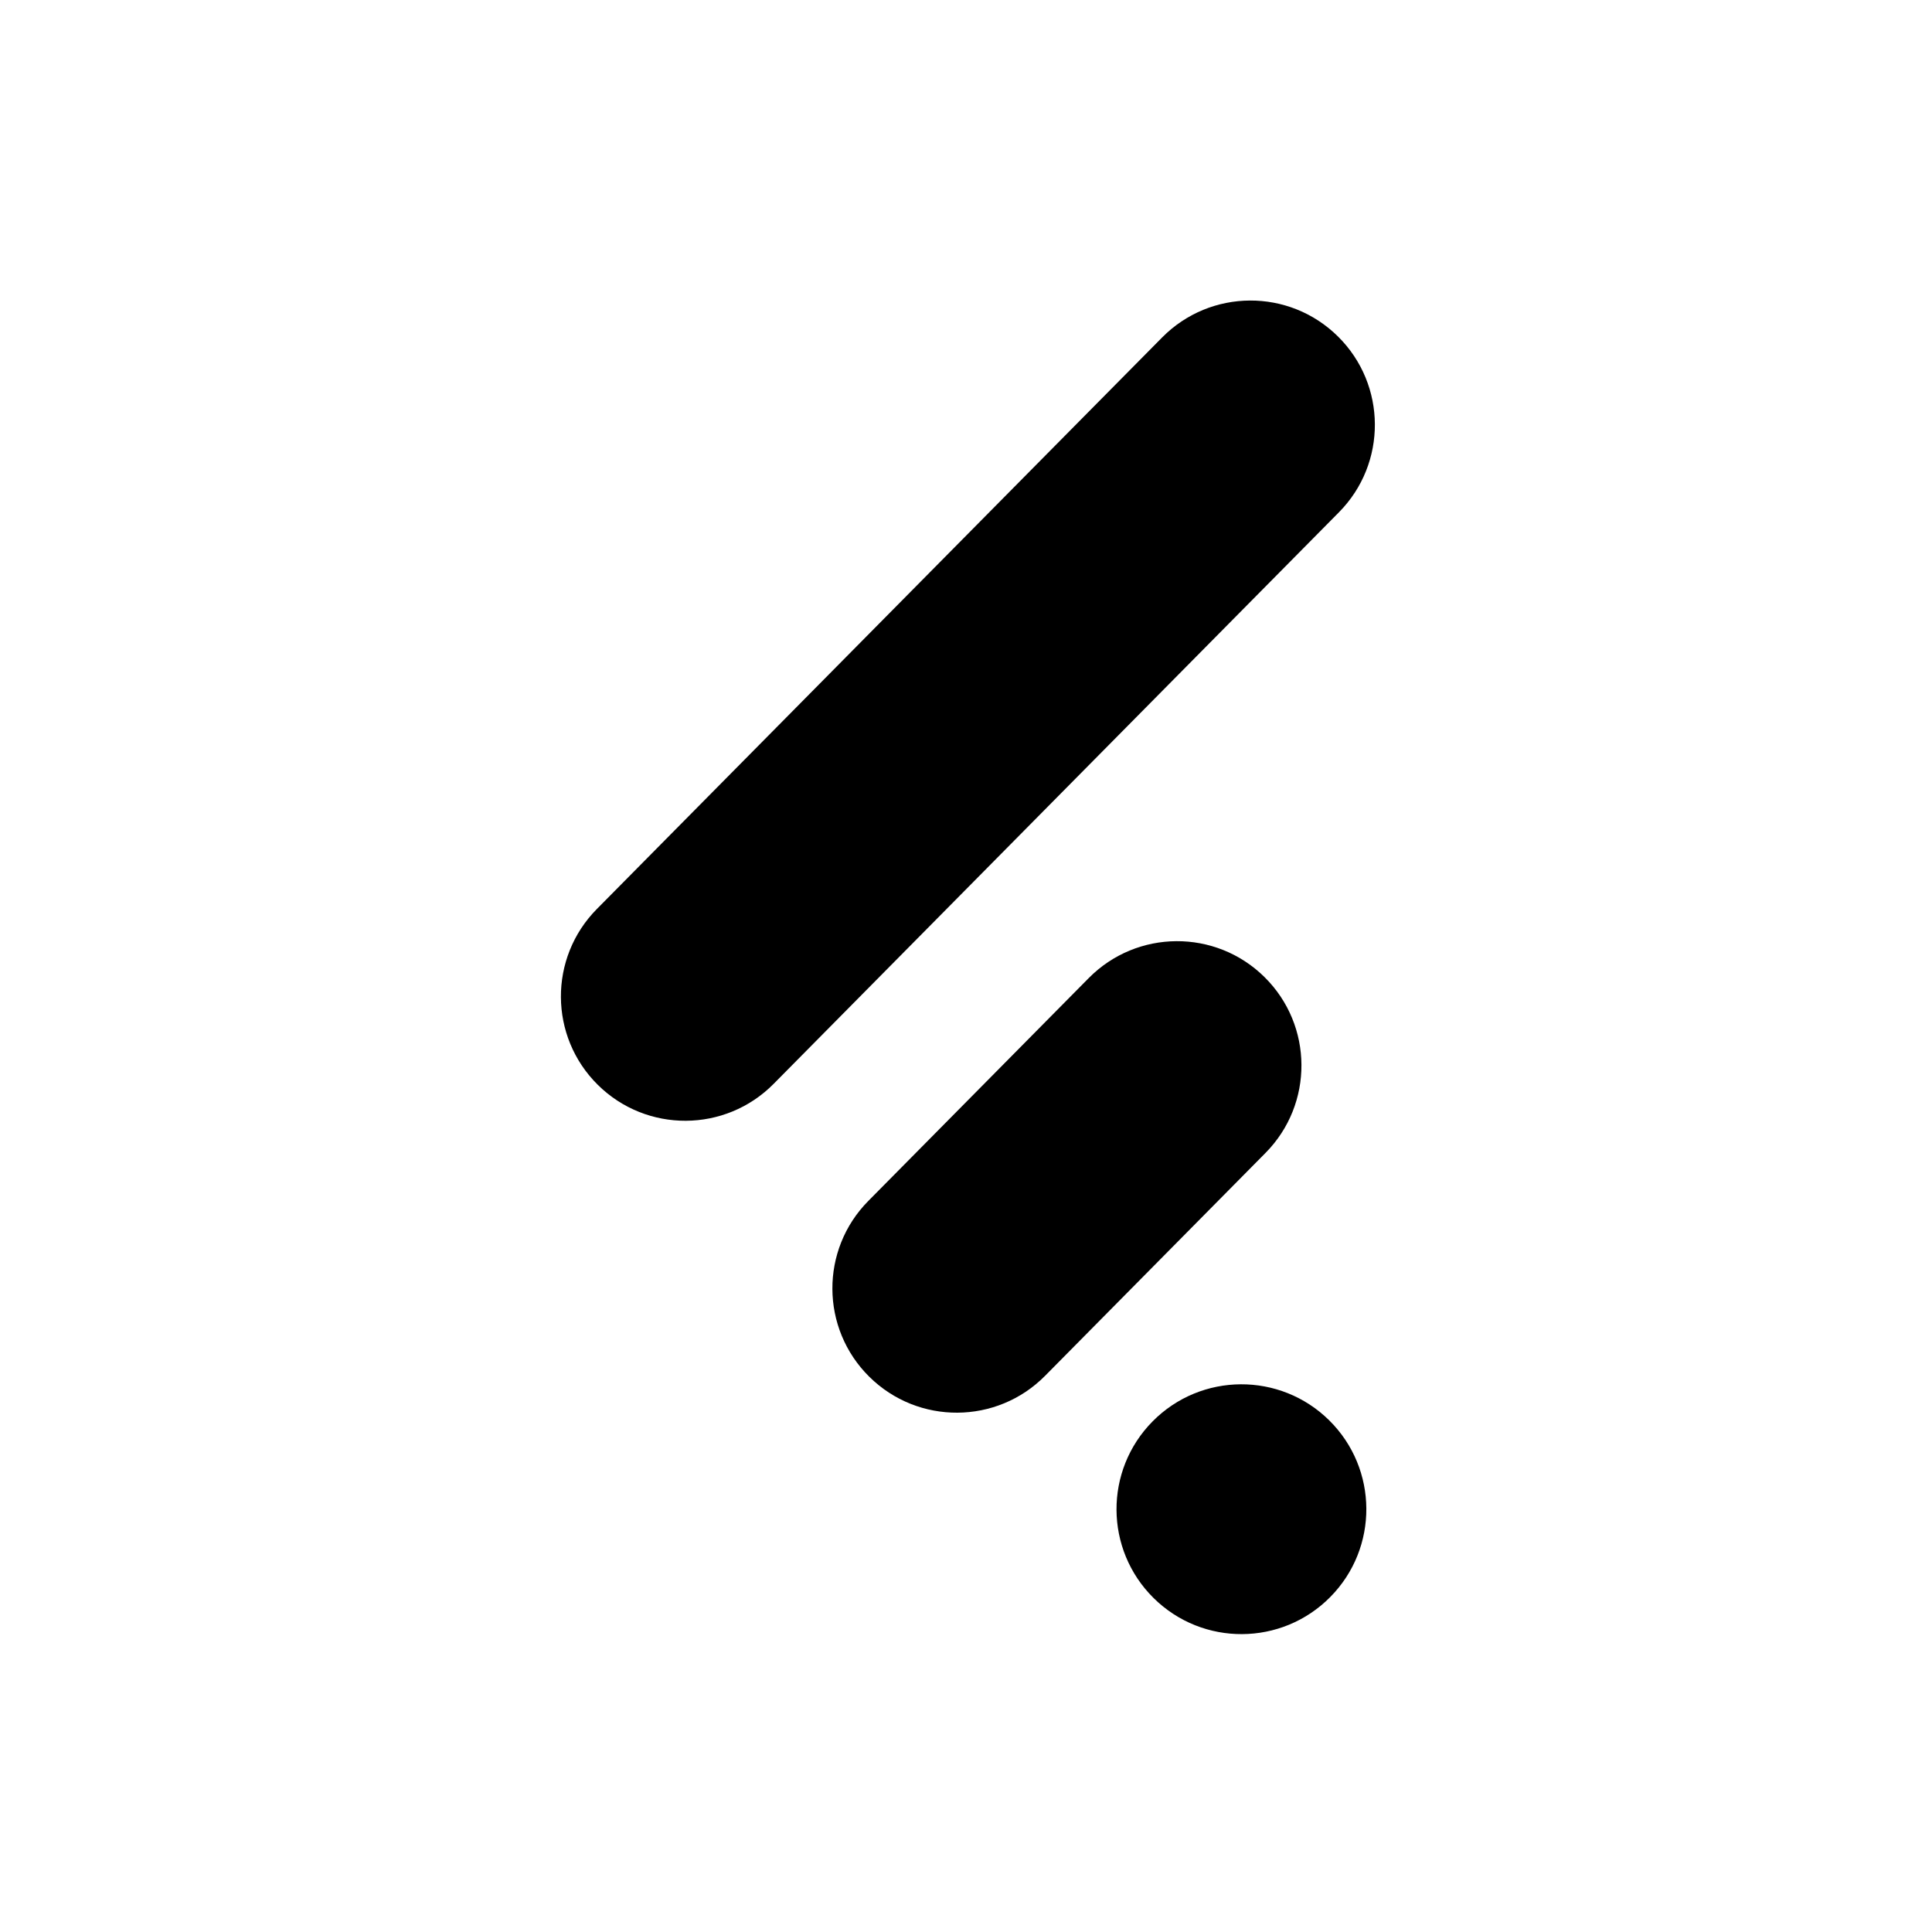
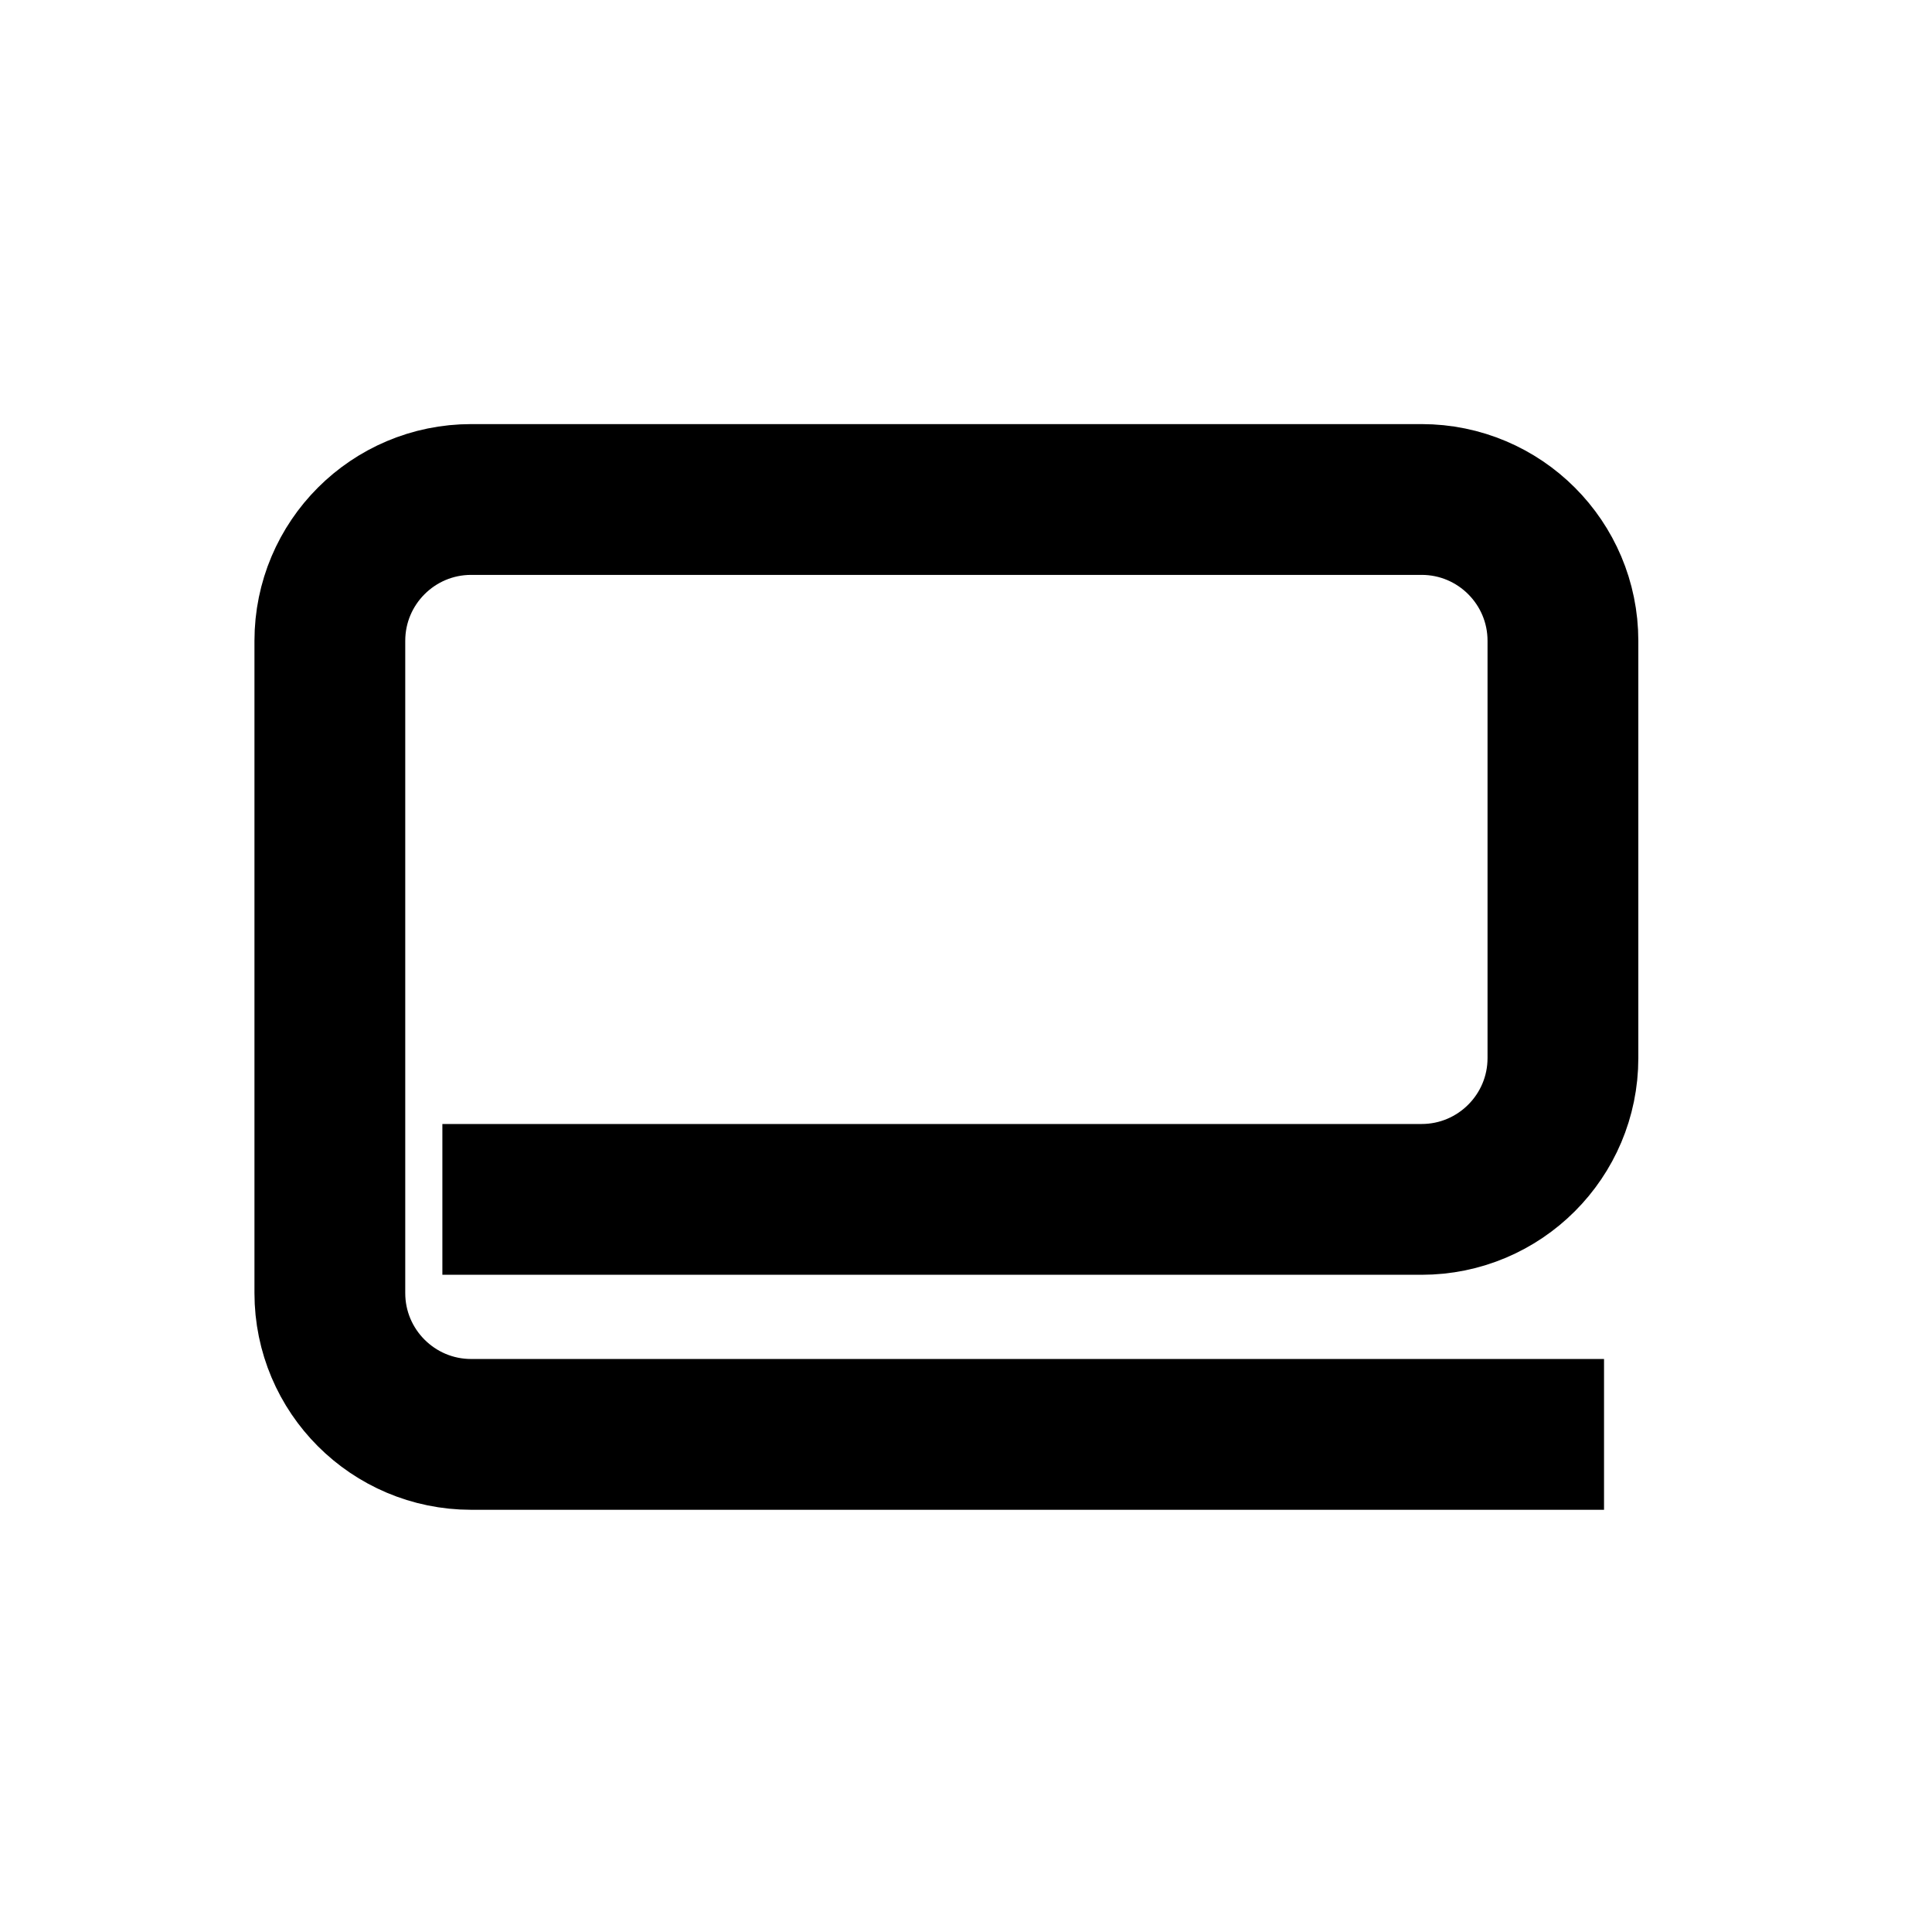
- <svg xmlns="http://www.w3.org/2000/svg" width="512" height="512" viewBox="0 0 512 512" fill="none">
-   <rect x="135" y="264.326" width="278.942" height="65.894" rx="32.947" transform="rotate(-45.3163 135 264.326)" fill="black" />
-   <rect x="206.945" y="341.686" width="148.96" height="65.894" rx="32.947" transform="rotate(-45.3163 206.945 341.686)" fill="black" />
-   <rect x="282.176" y="400.215" width="66.207" height="66.207" rx="33.104" transform="rotate(-45.3163 282.176 400.215)" fill="black" />
+ <svg xmlns="http://www.w3.org/2000/svg" width="1025" height="1025" viewBox="0 0 1025 1025" fill="none">
+   <path d="M234.695 636.321H754.193C795.615 636.321 829.194 602.742 829.194 561.321V340C829.194 298.579 795.615 265 754.194 265H250C208.579 265 175 298.579 175 340V686C175 727.421 208.579 761 250 761H851" stroke="black" stroke-width="80" />
</svg>
